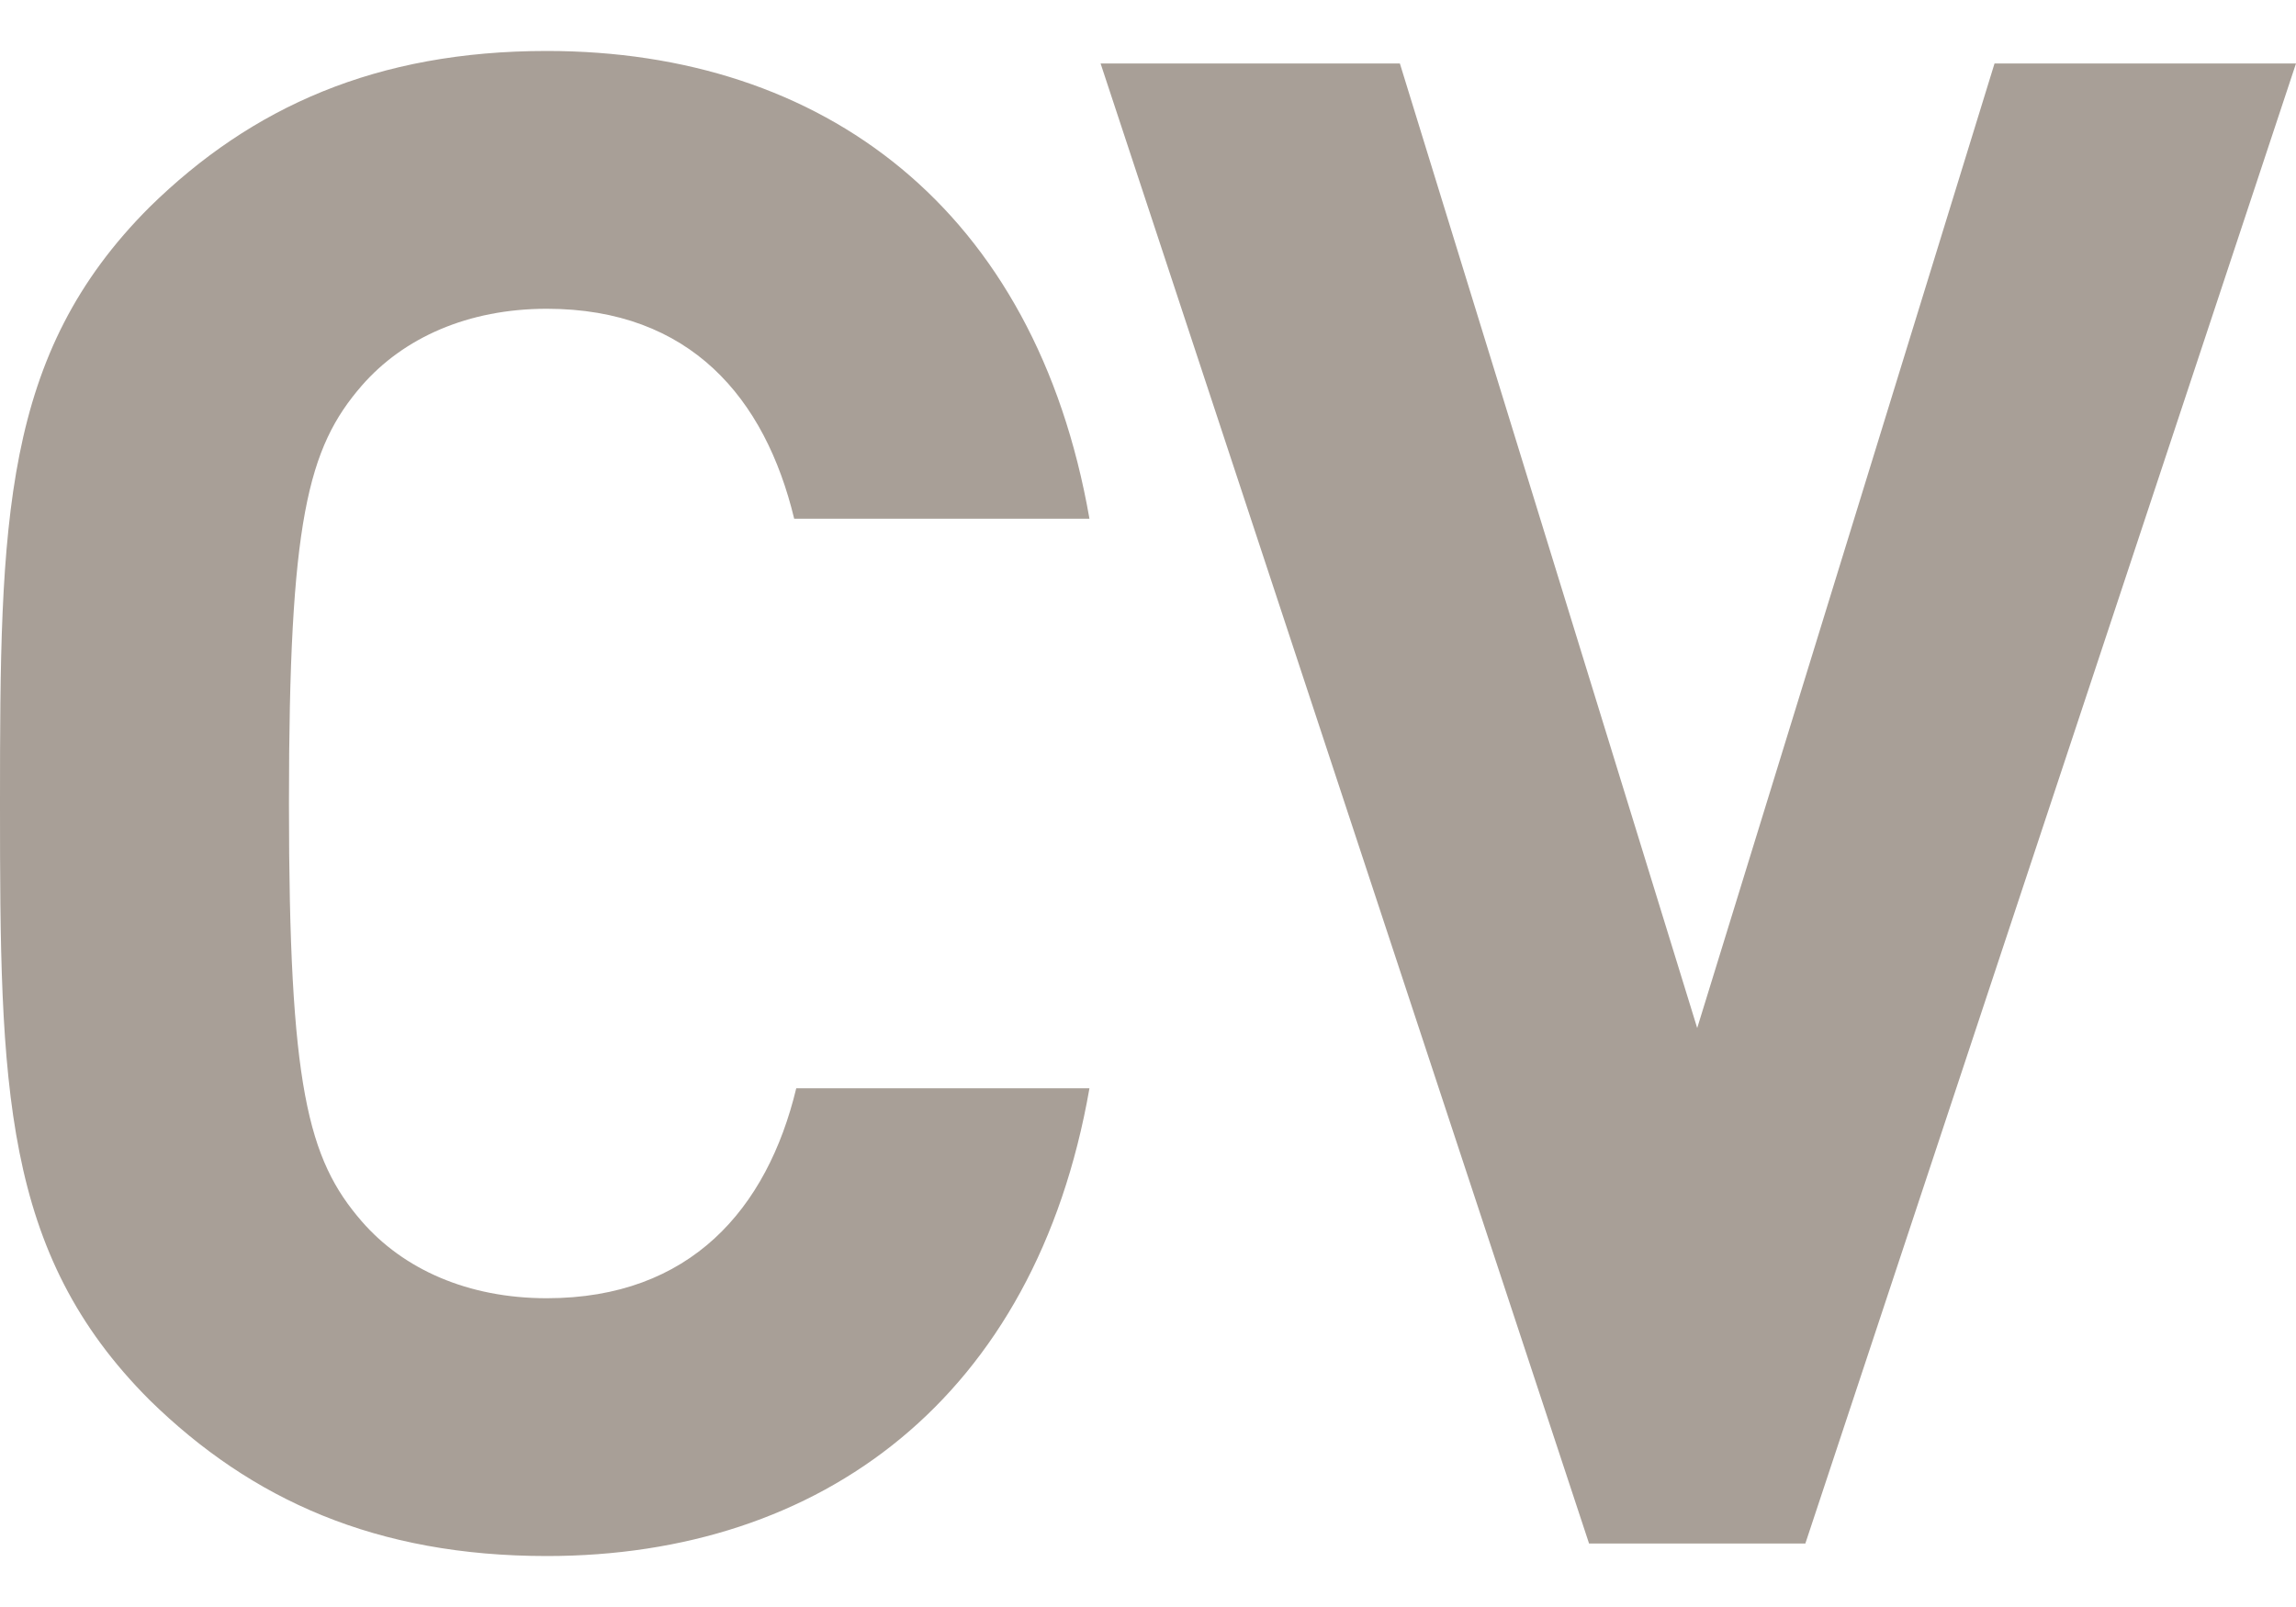
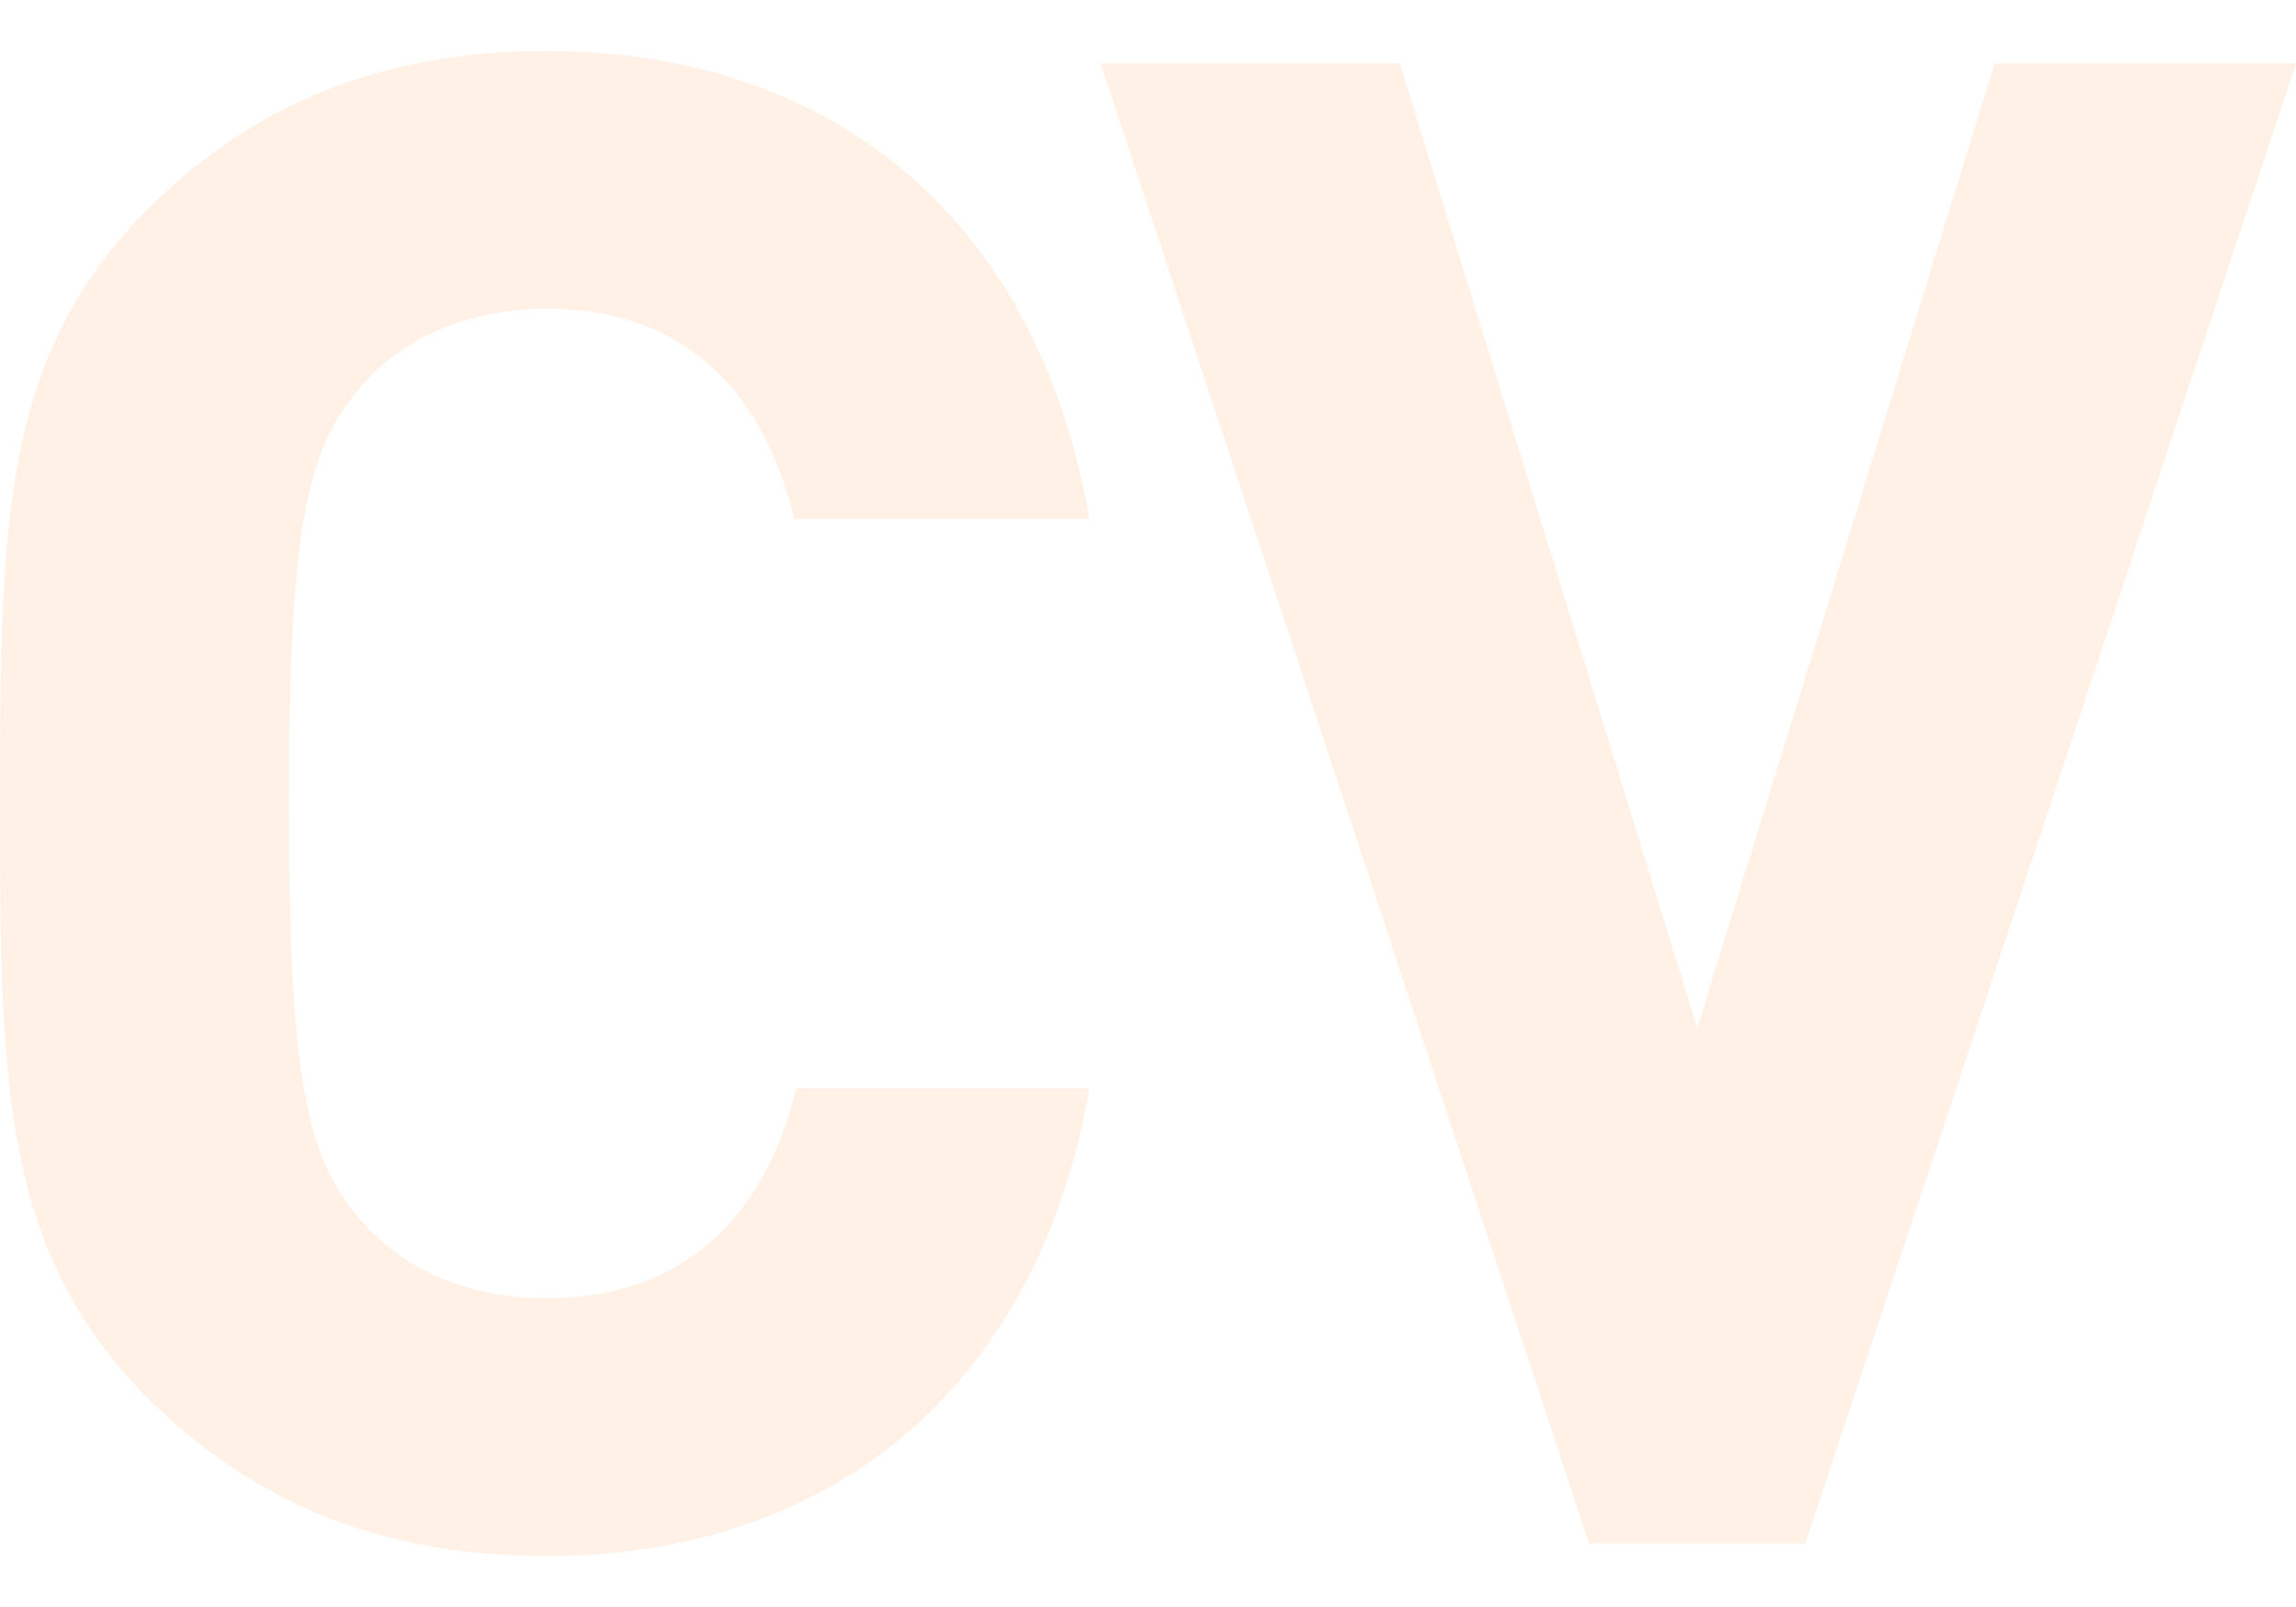
<svg xmlns="http://www.w3.org/2000/svg" width="20" height="14" viewBox="0 0 20 14" fill="none">
-   <path d="M9.49 9.481H6.936C6.683 10.532 6.013 11.31 4.763 11.31C4.075 11.31 3.513 11.057 3.151 10.64C2.68 10.097 2.517 9.463 2.517 7C2.517 4.537 2.68 3.903 3.151 3.36C3.513 2.944 4.075 2.69 4.763 2.69C6.013 2.69 6.665 3.469 6.918 4.519H9.49C9.019 1.821 7.172 0.444 4.763 0.444C3.278 0.444 2.191 0.933 1.304 1.803C0.018 3.088 0 4.537 0 7C0 9.463 0.018 10.912 1.304 12.198C2.191 13.067 3.278 13.556 4.763 13.556C7.154 13.556 9.019 12.18 9.49 9.481Z" fill="#A89F97" />
-   <path d="M20 0.553H17.374L14.784 8.956L12.194 0.553H9.587L13.842 13.447H15.726L20 0.553Z" fill="#A89F97" />
+   <path d="M9.49 9.481H6.936C6.683 10.532 6.013 11.31 4.763 11.31C4.075 11.31 3.513 11.057 3.151 10.64C2.68 10.097 2.517 9.463 2.517 7C2.517 4.537 2.68 3.903 3.151 3.36C3.513 2.944 4.075 2.69 4.763 2.69C6.013 2.69 6.665 3.469 6.918 4.519H9.49C9.019 1.821 7.172 0.444 4.763 0.444C3.278 0.444 2.191 0.933 1.304 1.803C0.018 3.088 0 4.537 0 7C0 9.463 0.018 10.912 1.304 12.198C2.191 13.067 3.278 13.556 4.763 13.556C7.154 13.556 9.019 12.18 9.49 9.481Z" fill="#FFF1E5" />
+   <path d="M20 0.553H17.374L14.784 8.956L12.194 0.553H9.587L13.842 13.447H15.726L20 0.553Z" fill="#FFF1E5" />
</svg>
